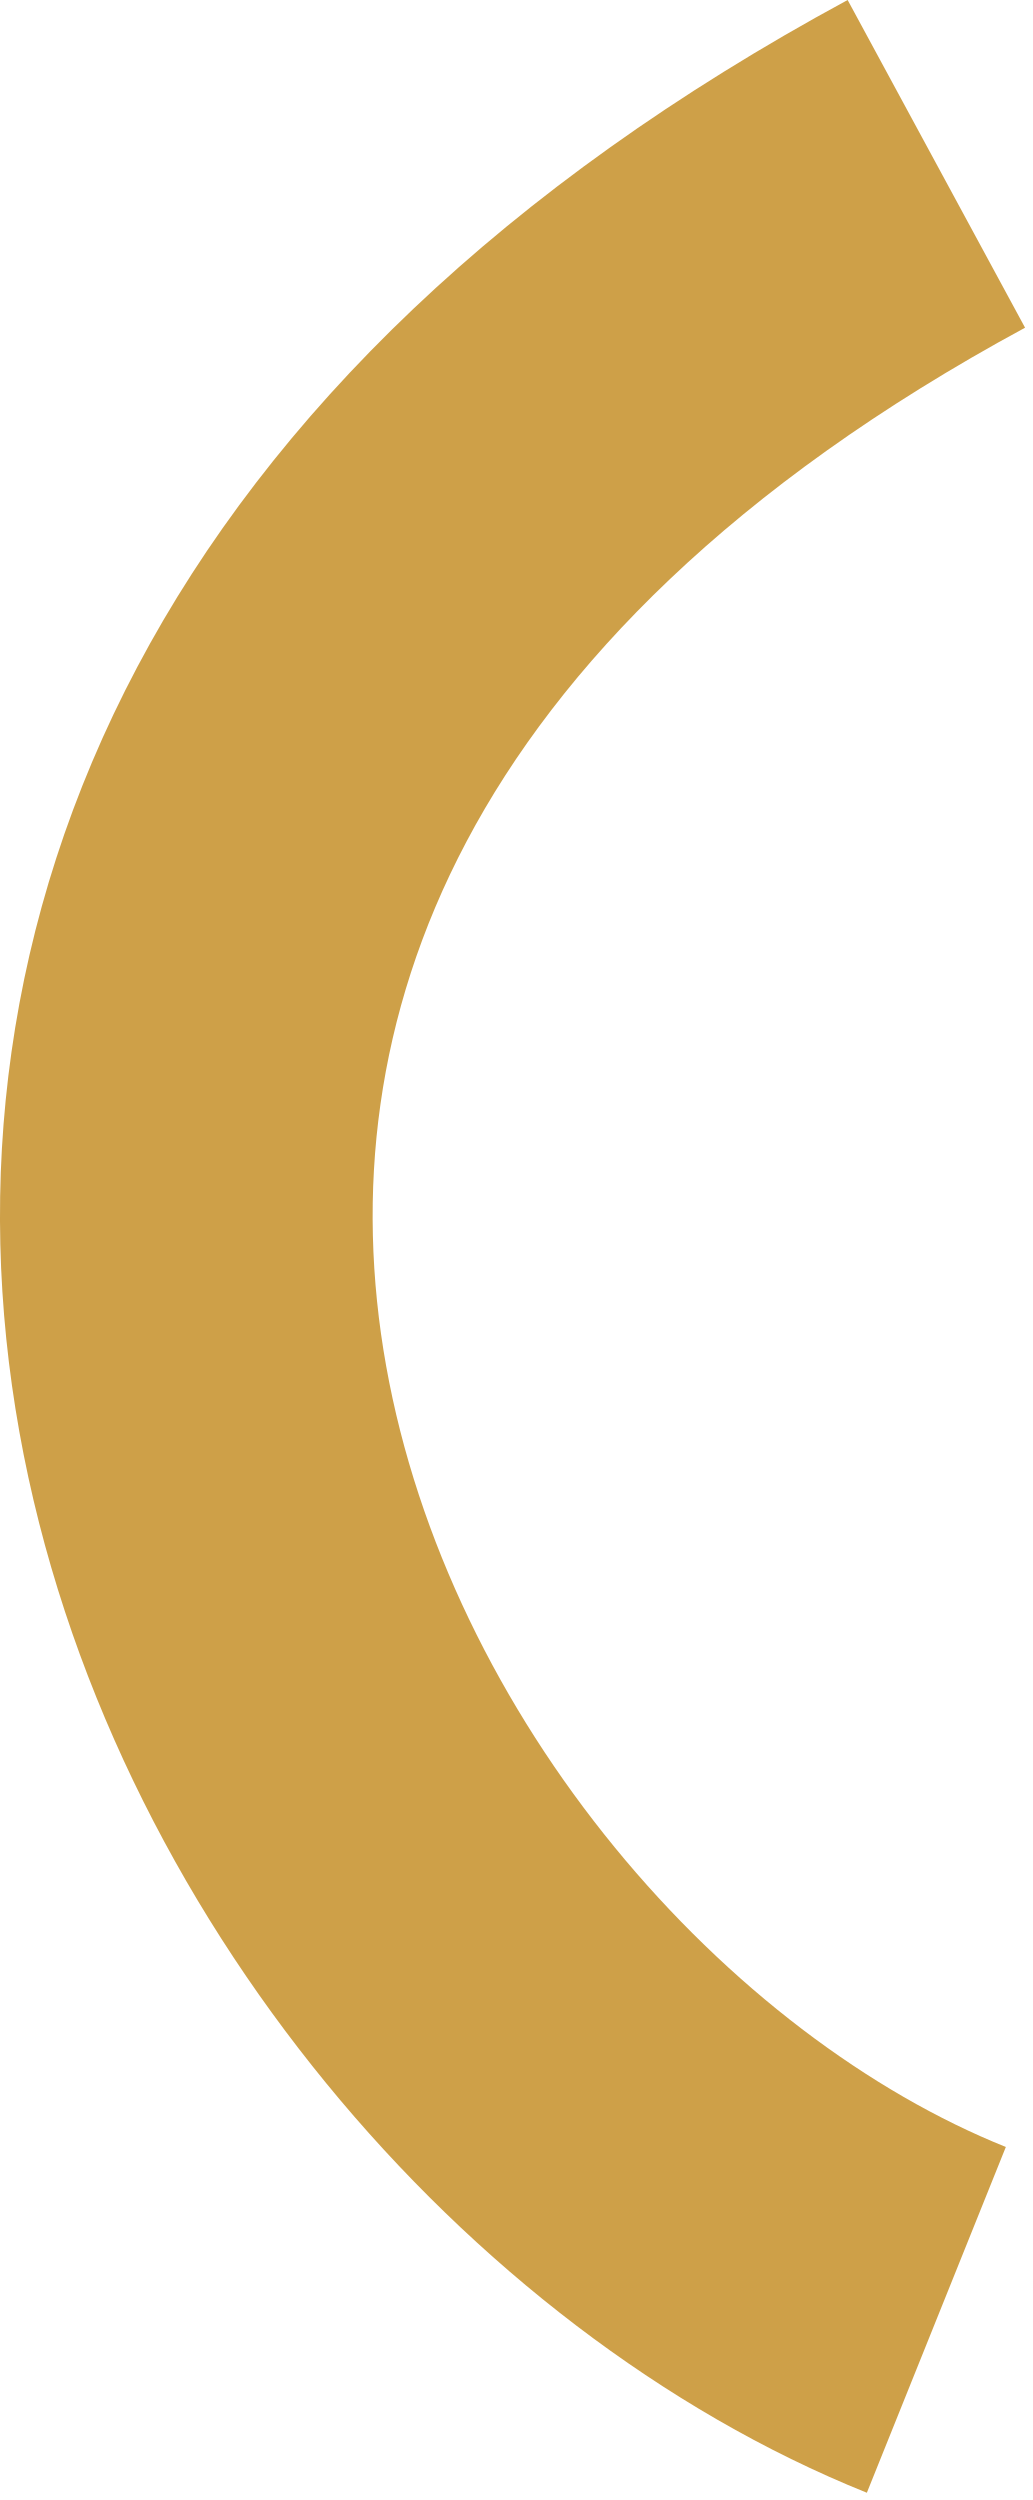
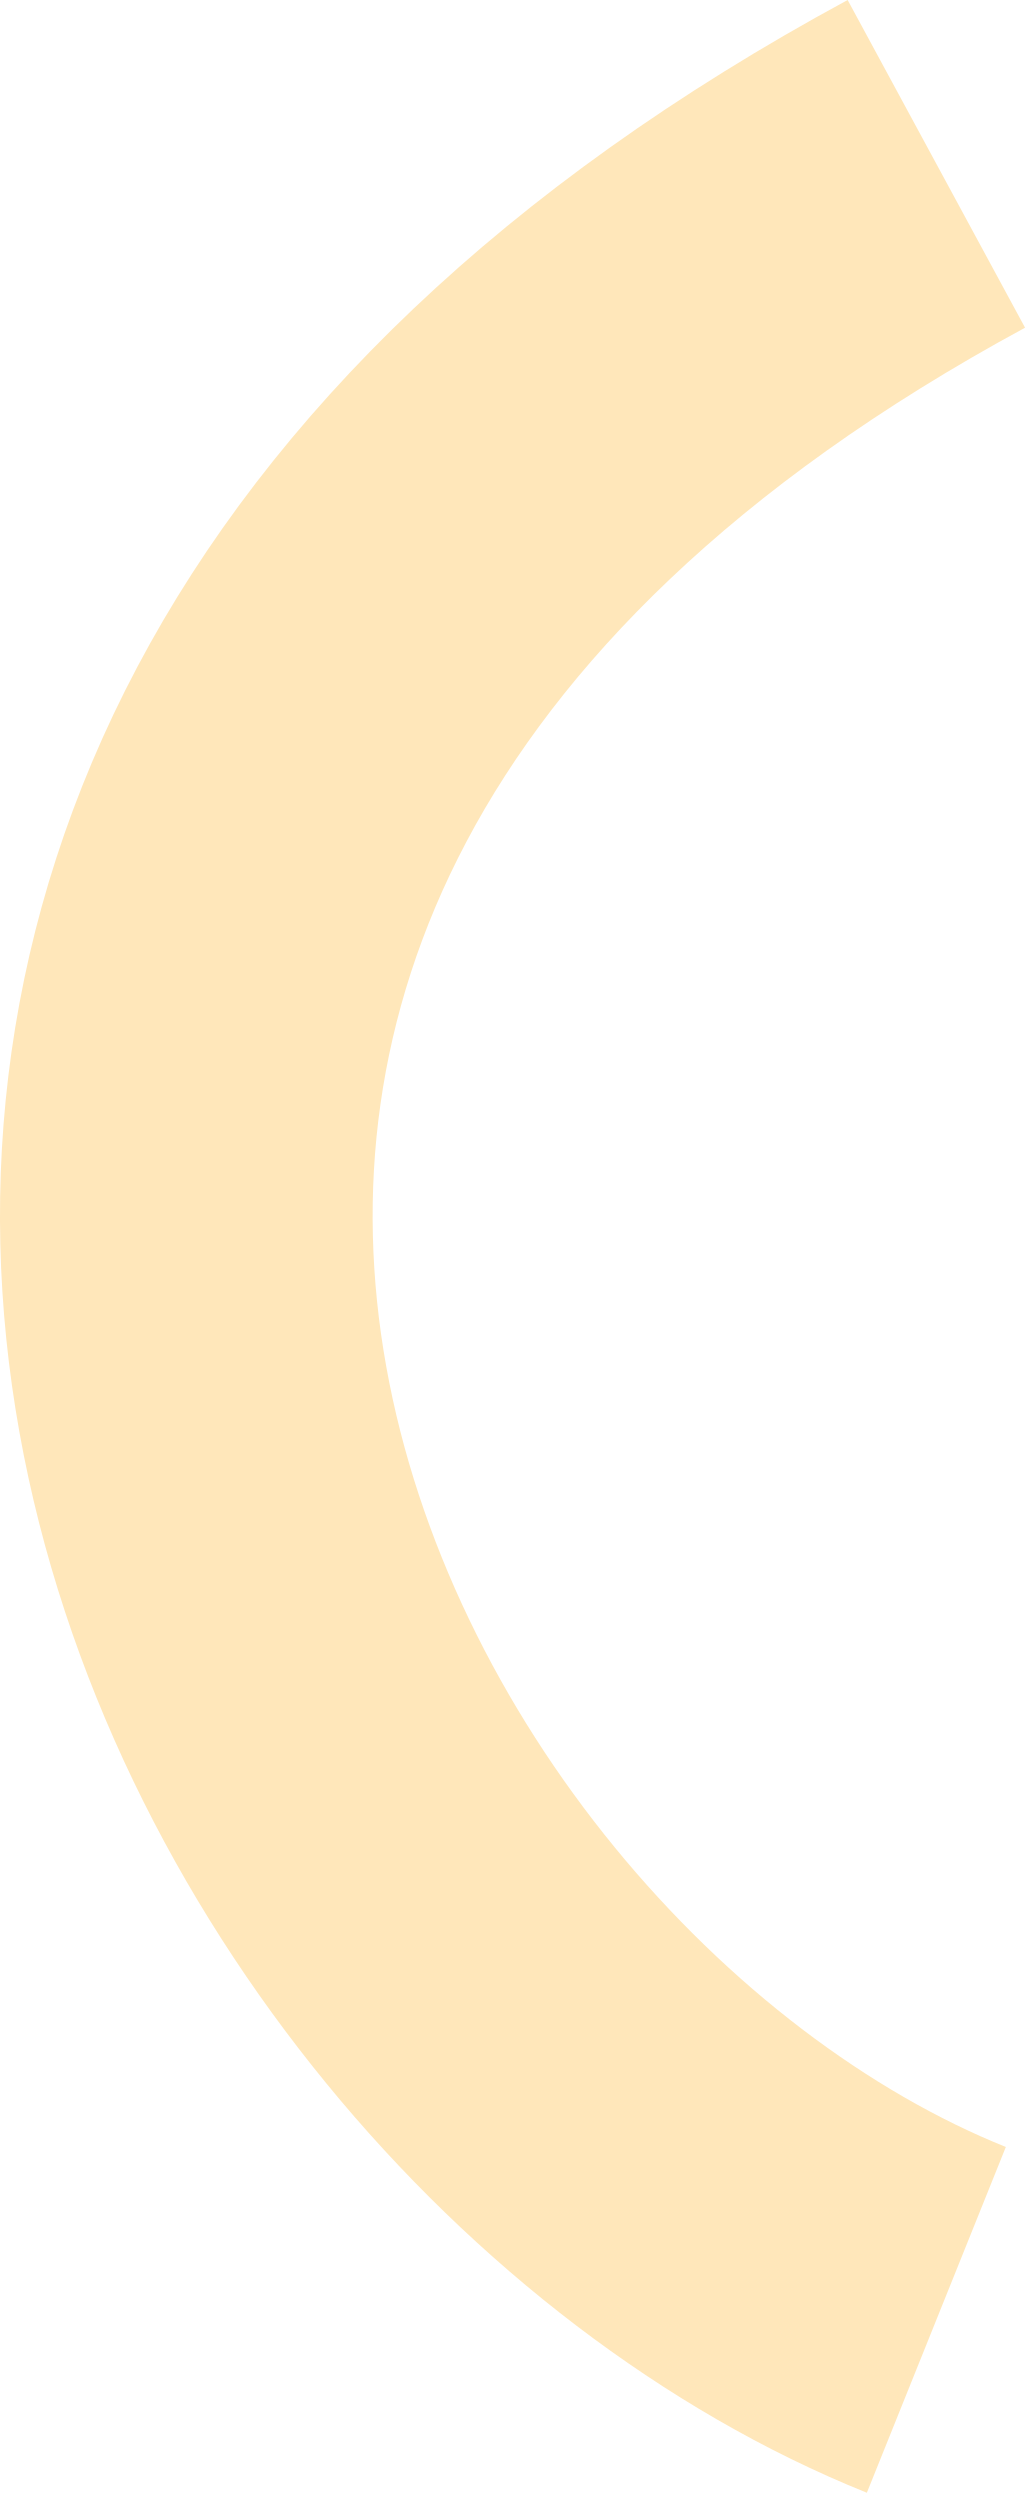
<svg xmlns="http://www.w3.org/2000/svg" width="69" height="167" viewBox="0 0 69 167" fill="none">
-   <path d="M62.548 154.967C17.208 136.742 -22.788 57.149 62.548 10.945" stroke-width="24.893" stroke="#CEA048" />
+   <path d="M62.548 154.967C17.208 136.742 -22.788 57.149 62.548 10.945" stroke-width="24.893" stroke="#FFE7BA" />
</svg>
